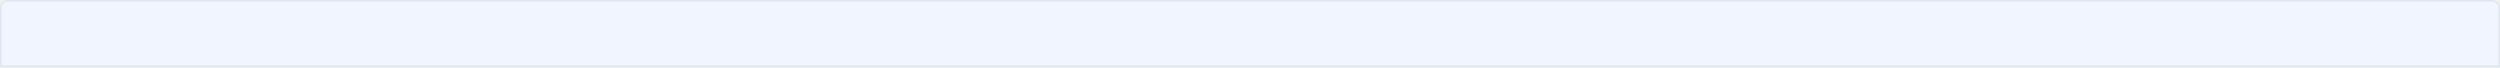
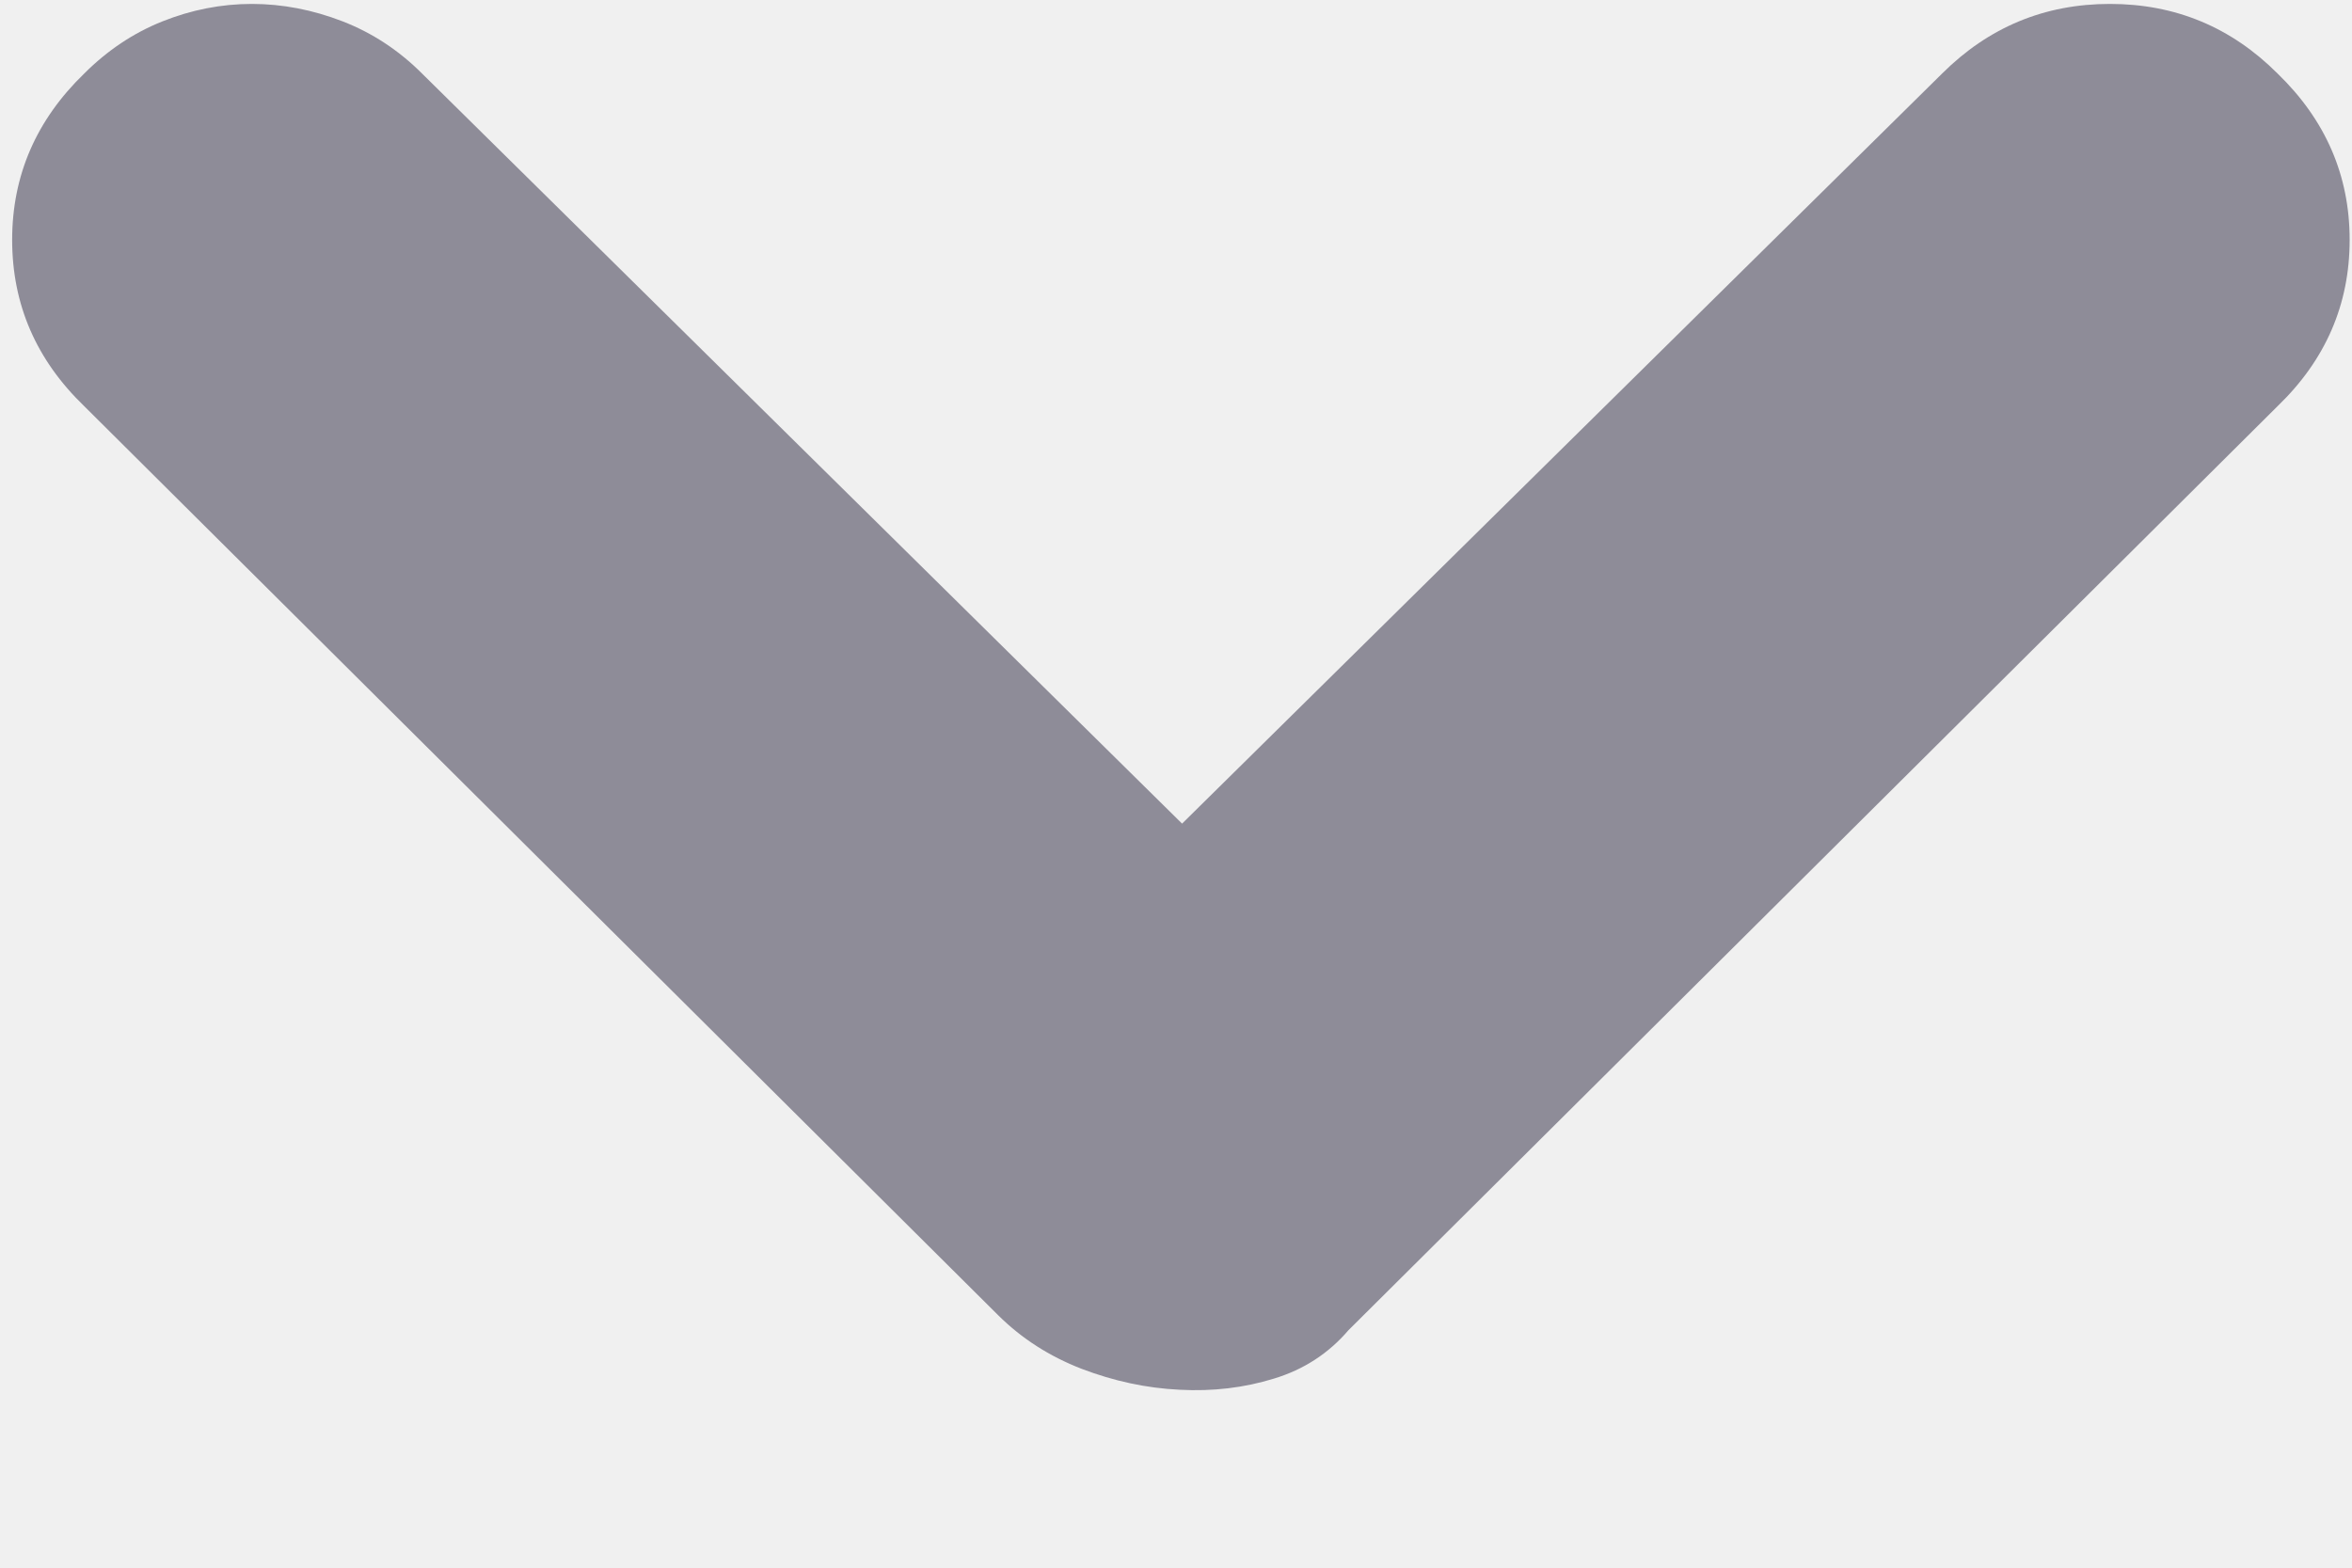
- <svg xmlns="http://www.w3.org/2000/svg" version="1.1" width="1604px" height="43px">
-   <defs>
-     <mask fill="white" id="clip6">
-       <path d="M 0 38  L 0 5  C 0 2.2  2.402 0  5.459 0  L 1598.541 0  C 1601.598 0  1604 2.2  1604 5  L 1604 38  C 1604 39.468  1604 43  1604 43  C 1604 43  1599.995 43  1598.541 43  L 5.459 43  C 3.843 43  0 43  0 43  C 0 43  0 39.32  0 38  Z " fill-rule="evenodd" />
-     </mask>
-   </defs>
-   <g transform="matrix(1 0 0 1 -17 -259 )">
-     <path d="M 0 38  L 0 5  C 0 2.2  2.402 0  5.459 0  L 1598.541 0  C 1601.598 0  1604 2.2  1604 5  L 1604 38  C 1604 39.468  1604 43  1604 43  C 1604 43  1599.995 43  1598.541 43  L 5.459 43  C 3.843 43  0 43  0 43  C 0 43  0 39.32  0 38  Z " fill-rule="nonzero" fill="#f0f5ff" stroke="none" transform="matrix(1 0 0 1 17 259 )" />
-     <path d="M 0 38  L 0 5  C 0 2.2  2.402 0  5.459 0  L 1598.541 0  C 1601.598 0  1604 2.2  1604 5  L 1604 38  C 1604 39.468  1604 43  1604 43  C 1604 43  1599.995 43  1598.541 43  L 5.459 43  C 3.843 43  0 43  0 43  C 0 43  0 39.32  0 38  Z " stroke-width="2" stroke="#e0e6ed" fill="none" transform="matrix(1 0 0 1 17 259 )" mask="url(#clip6)" />
+ <svg xmlns="http://www.w3.org/2000/svg" version="1.1" width="12px" height="8px">
+   <g transform="matrix(1 0 0 1 -296 -37 )">
+     <path d="M 6.031 4.203  L 9.909 0.375  C 10.146 0.139  10.431 0.02  10.765 0.02  C 11.099 0.02  11.384 0.139  11.62 0.375  C 11.865 0.612  11.988 0.895  11.988 1.224  C 11.988 1.554  11.865 1.837  11.62 2.073  L 6.88 6.788  C 6.779 6.906  6.652 6.989  6.5 7.035  C 6.348 7.082  6.188 7.101  6.019 7.092  C 5.85 7.084  5.683 7.048  5.518 6.985  C 5.353 6.921  5.212 6.83  5.093 6.712  L 0.43 2.073  C 0.185 1.837  0.062 1.554  0.062 1.224  C 0.062 0.895  0.185 0.612  0.43 0.375  C 0.548 0.257  0.681 0.168  0.829 0.109  C 0.977 0.05  1.129 0.02  1.285 0.02  C 1.441 0.02  1.596 0.05  1.748 0.109  C 1.9 0.168  2.035 0.257  2.153 0.375  L 6.031 4.203  Z " fill-rule="nonzero" fill="#8e8c98" stroke="none" transform="matrix(1 0 0 1 296 37 )" />
  </g>
</svg>
